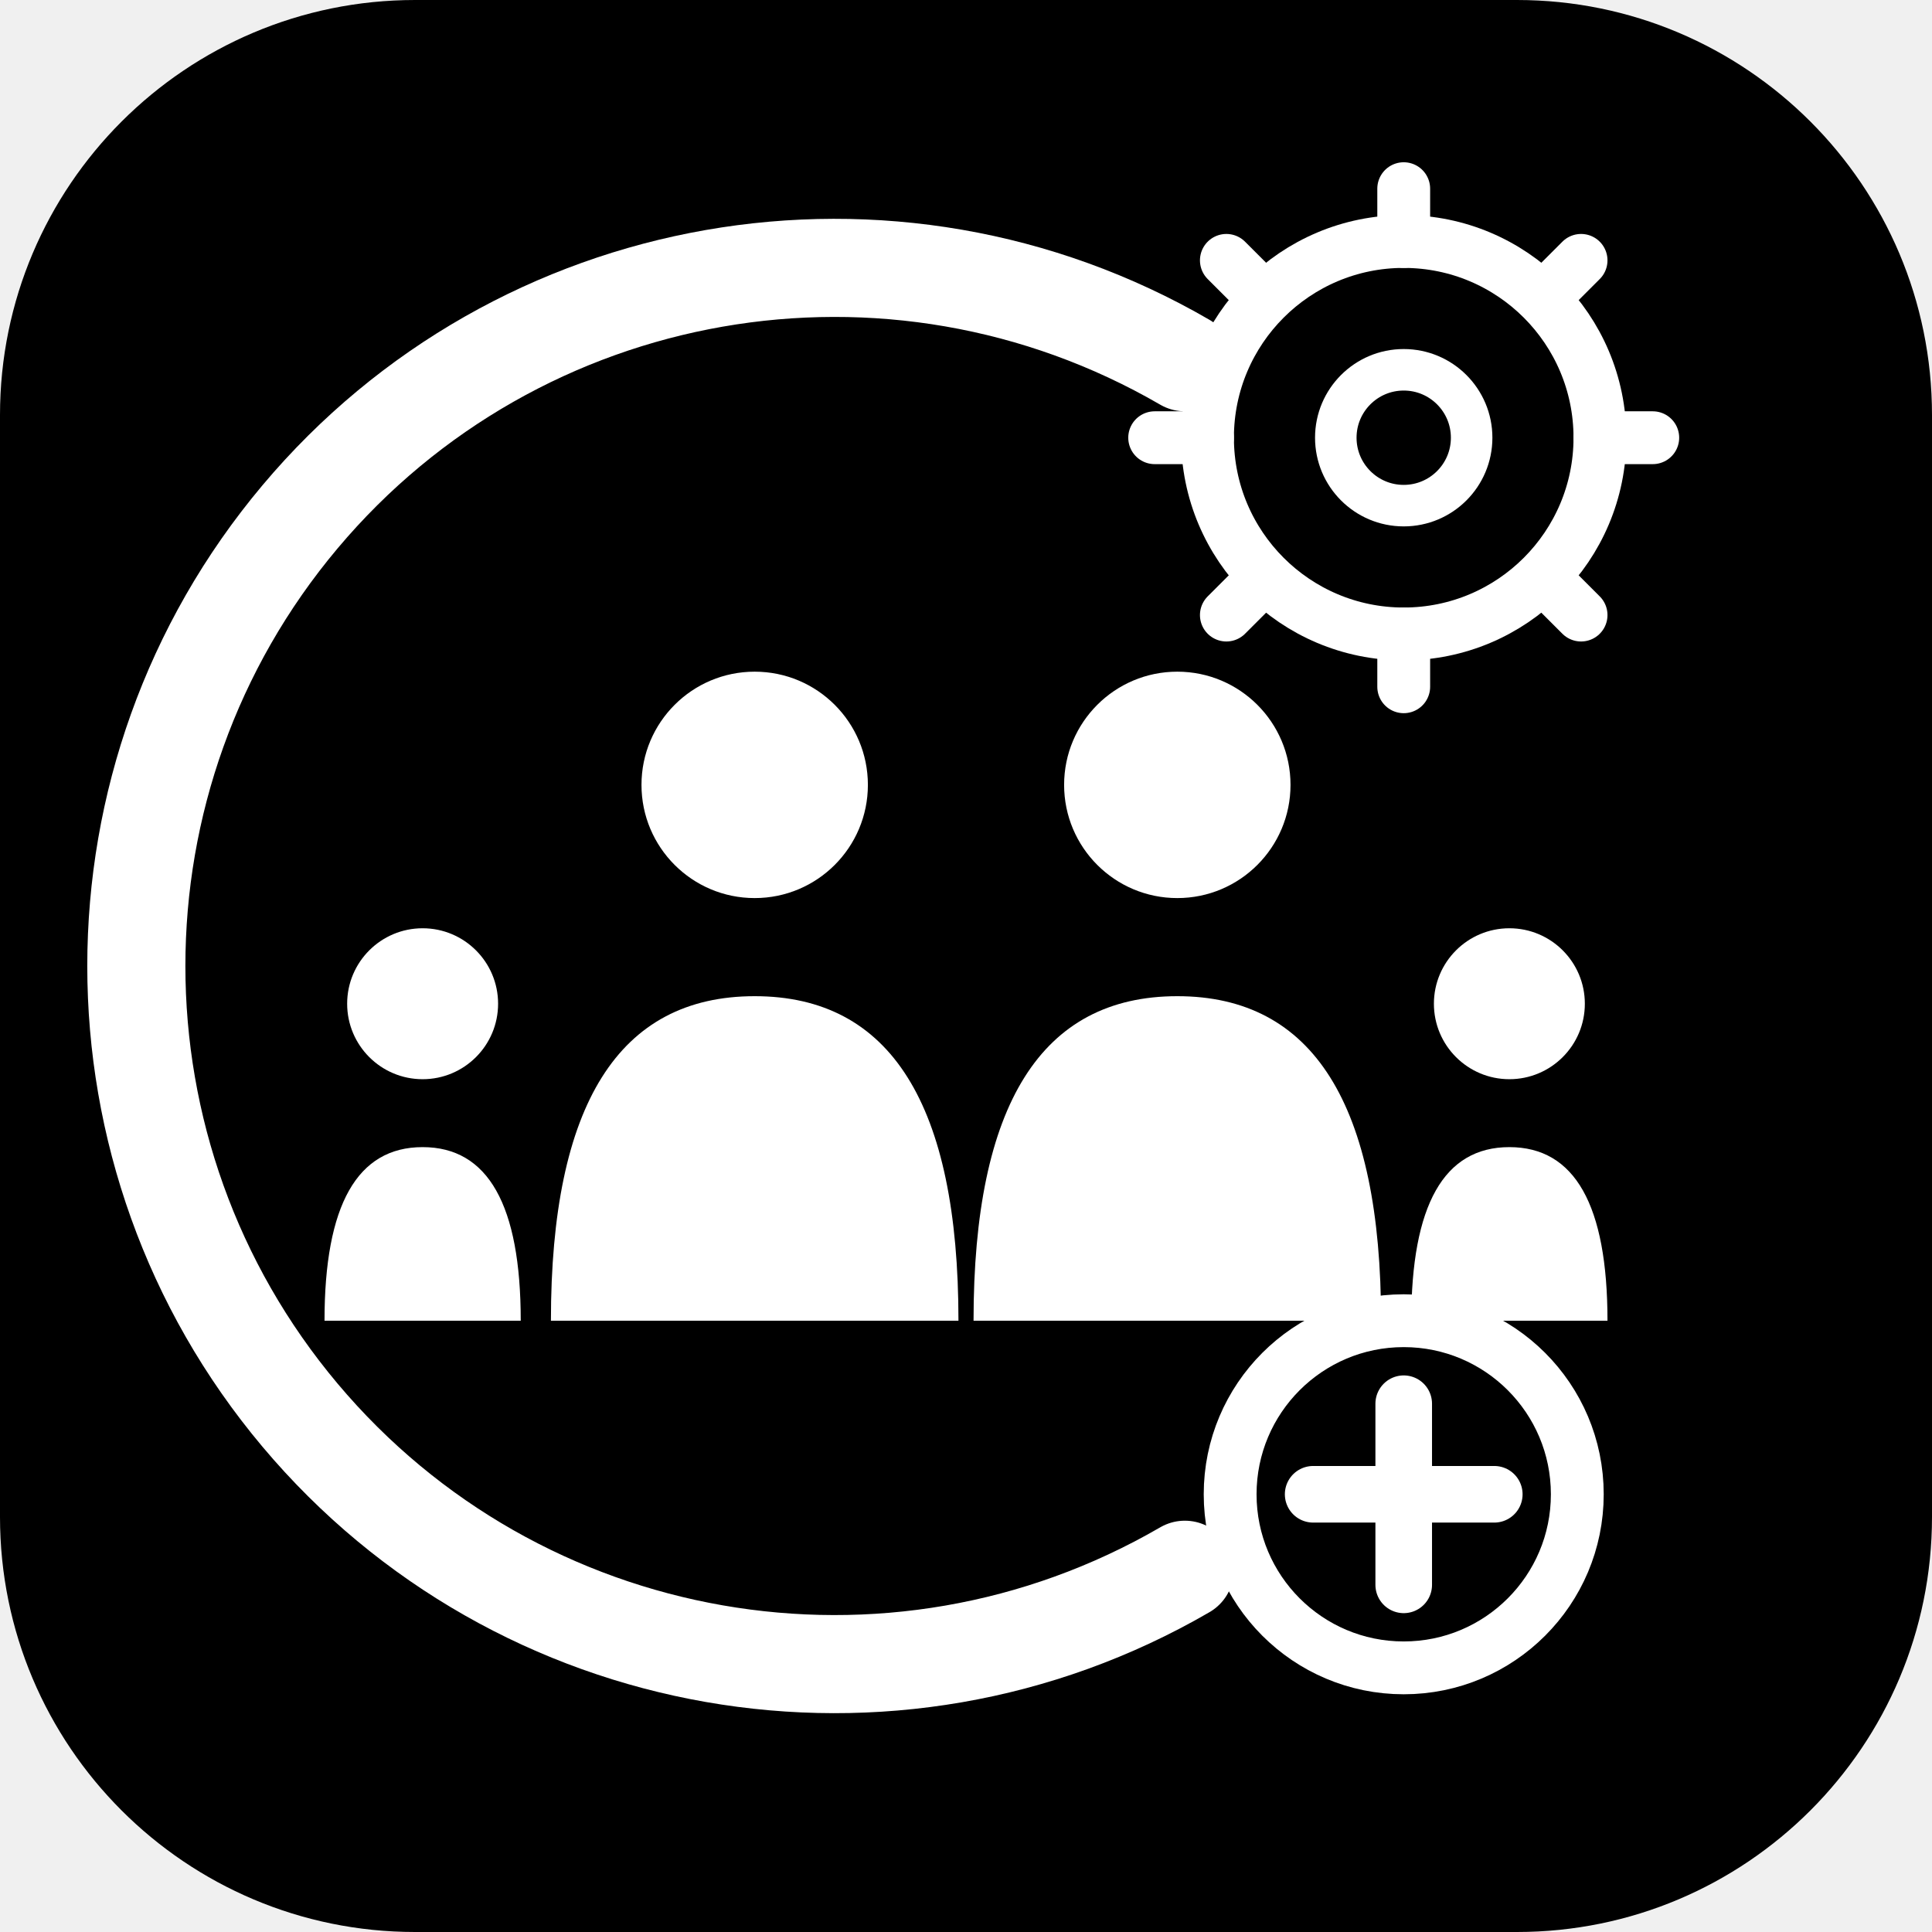
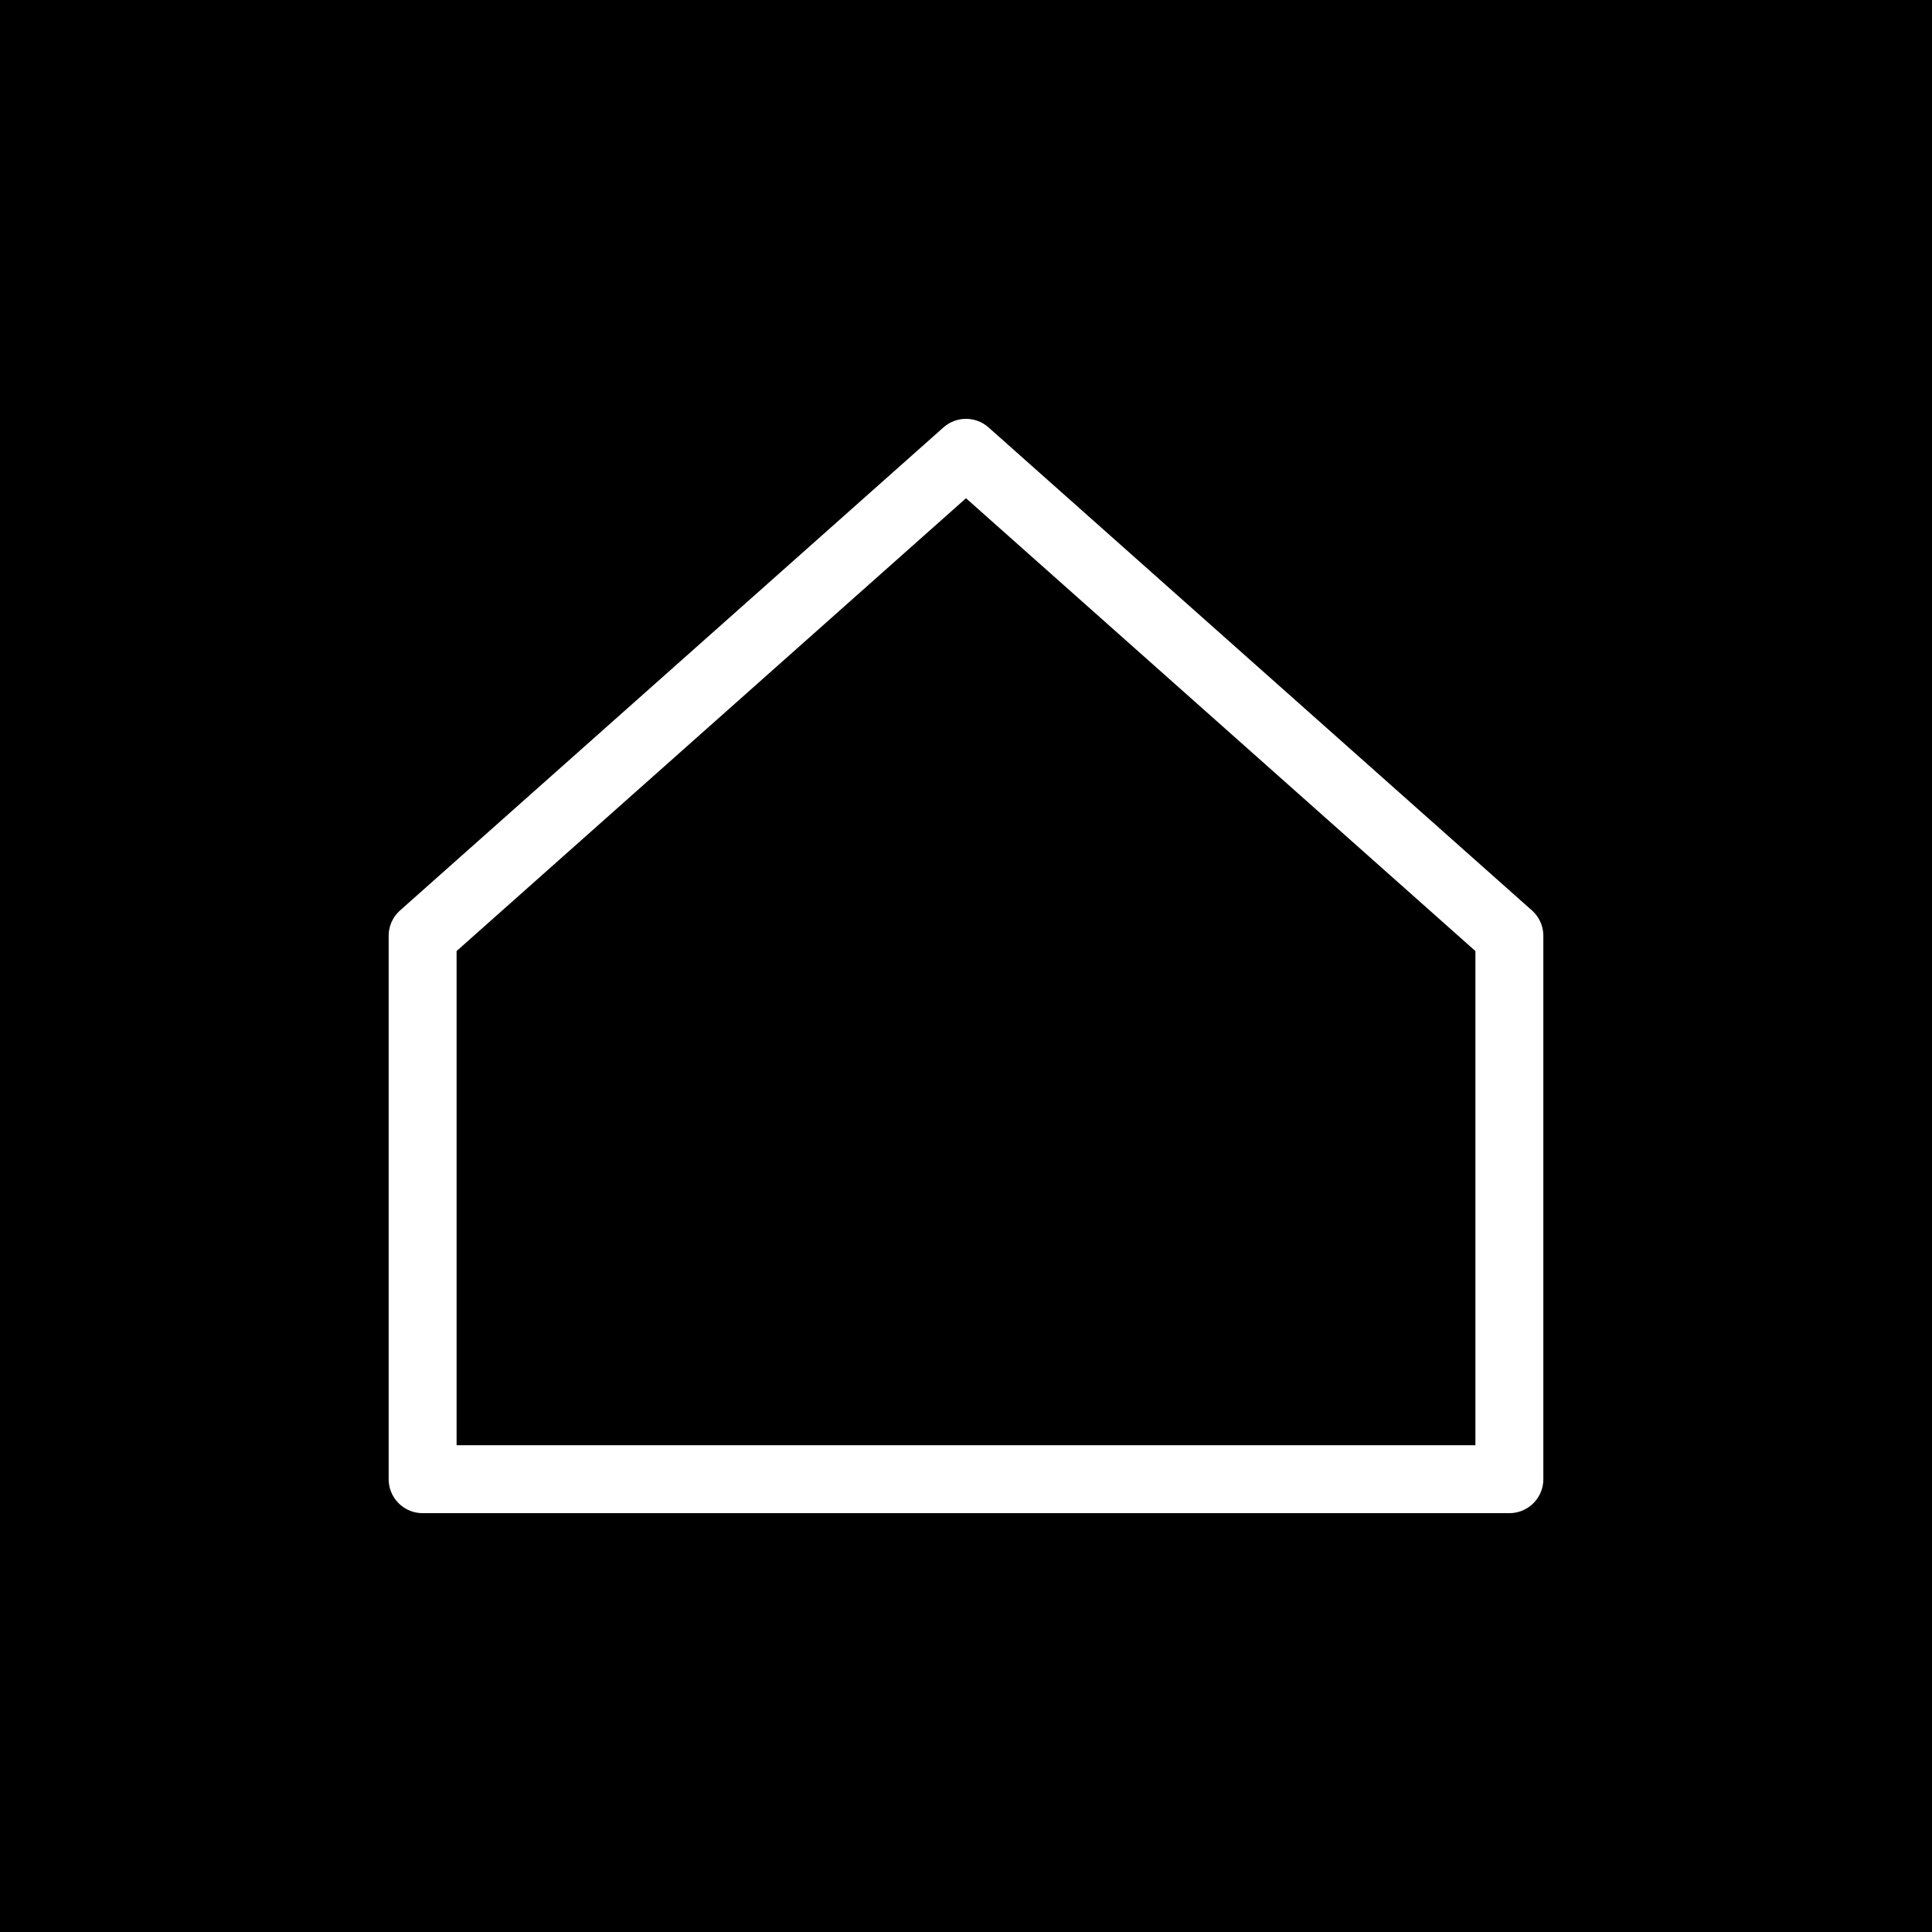
<svg xmlns="http://www.w3.org/2000/svg" viewBox="0 0 512 512">
-   <rect width="512" height="512" rx="110" fill="#000000" />
-   <path d="M 314 416 A 185 185 0 1 1 314 96" fill="none" stroke="#ffffff" stroke-width="26" stroke-linecap="round" />
-   <circle cx="112" cy="266" r="20" fill="#ffffff" />
-   <path d="M 86 350 Q 86 304 112 304 Q 138 304 138 350 Z" fill="#ffffff" />
-   <circle cx="200" cy="208" r="30" fill="#ffffff" />
-   <path d="M 146 350 Q 146 264 200 264 Q 254 264 254 350 Z" fill="#ffffff" />
-   <circle cx="312" cy="208" r="30" fill="#ffffff" />
-   <path d="M 258 350 Q 258 264 312 264 Q 366 264 366 350 Z" fill="#ffffff" />
-   <circle cx="400" cy="266" r="20" fill="#ffffff" />
-   <path d="M 374 350 Q 374 304 400 304 Q 426 304 426 350 Z" fill="#ffffff" />
-   <g transform="translate(372,116)">
-     <circle r="52" fill="#000000" stroke="#ffffff" stroke-width="14" />
-     <circle r="18" fill="#000000" stroke="#ffffff" stroke-width="11" />
-     <g stroke="#ffffff" stroke-width="14" stroke-linecap="round">
-       <line x1="0" y1="-66" x2="0" y2="-52" />
-       <line x1="0" y1="52" x2="0" y2="66" />
-       <line x1="-66" y1="0" x2="-52" y2="0" />
-       <line x1="52" y1="0" x2="66" y2="0" />
-       <line x1="-47" y1="-47" x2="-37" y2="-37" />
-       <line x1="37" y1="37" x2="47" y2="47" />
-       <line x1="47" y1="-47" x2="37" y2="-37" />
-       <line x1="-37" y1="37" x2="-47" y2="47" />
-     </g>
-   </g>
-   <g transform="translate(372,396)">
-     <circle r="46" fill="#000000" stroke="#ffffff" stroke-width="14" />
-     <g stroke="#ffffff" stroke-width="15" stroke-linecap="round">
-       <line x1="0" y1="-24" x2="0" y2="24" />
-       <line x1="-24" y1="0" x2="24" y2="0" />
-     </g>
-   </g>
+   <rect width="512" height="512" fill="#000000" />
+   <polygon points="256,120 400,248 400,392 112,392 112,248" fill="none" stroke="#ffffff" stroke-width="18" stroke-linejoin="round" />
</svg>
